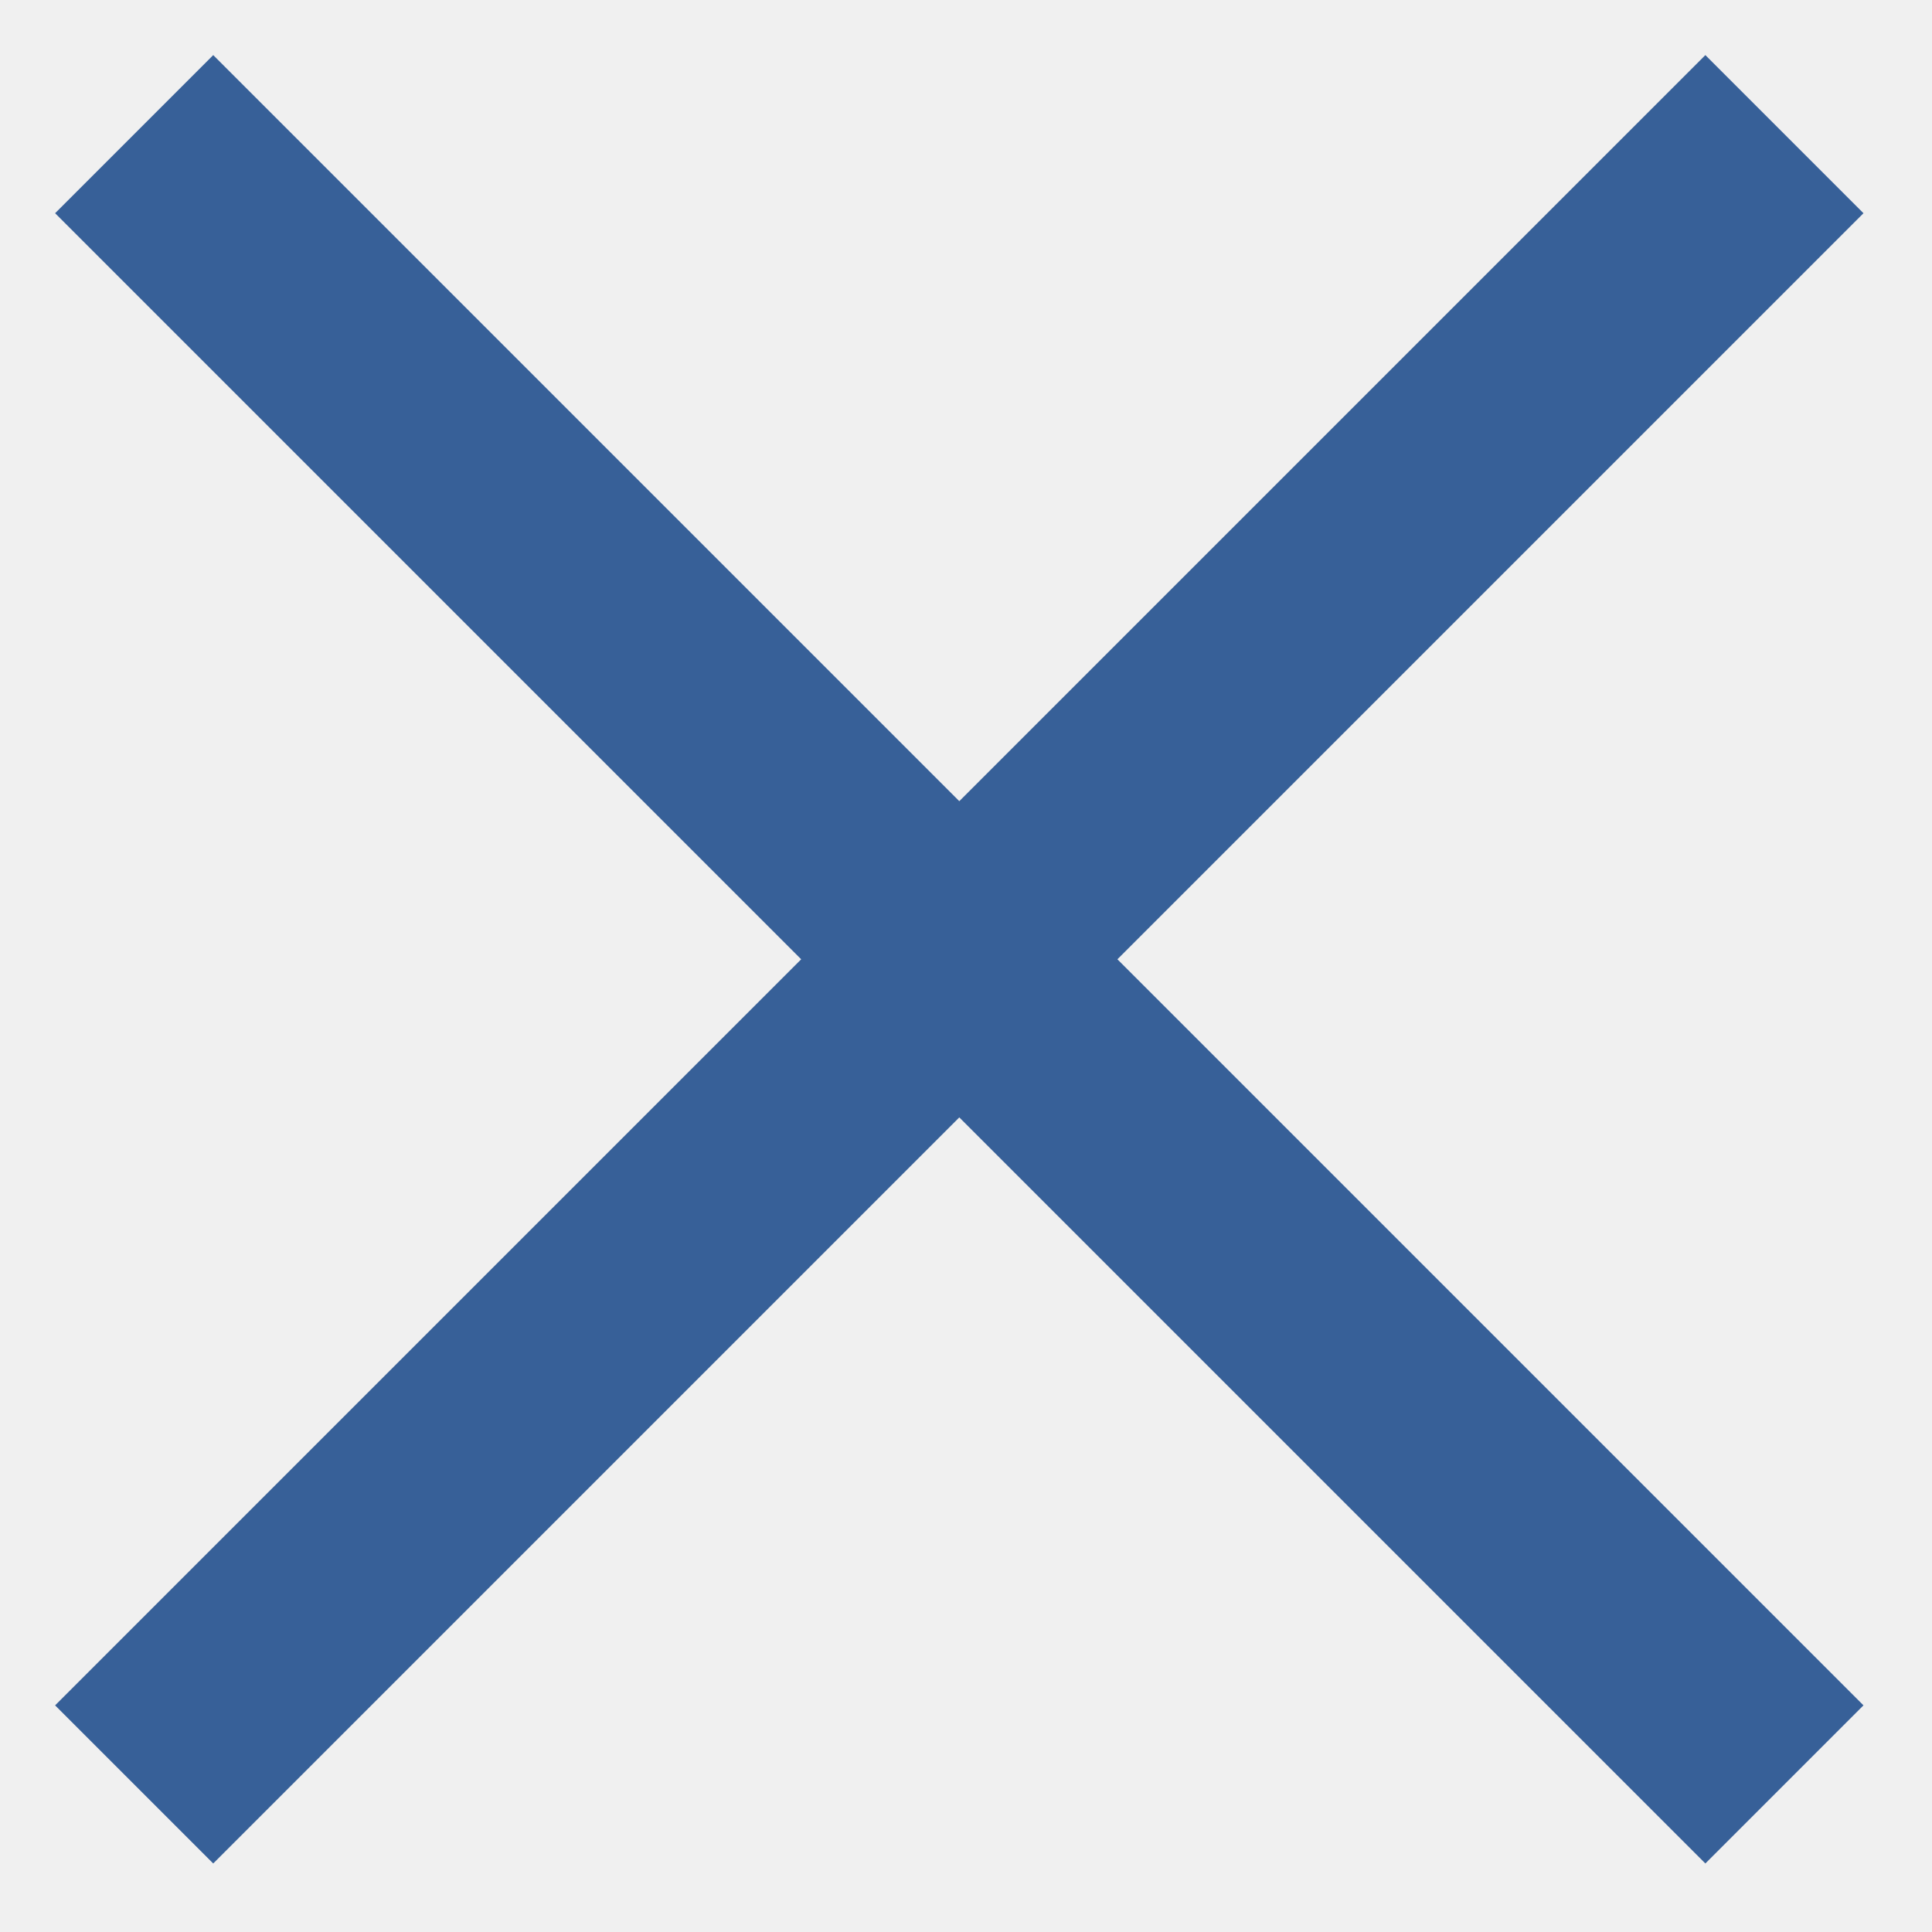
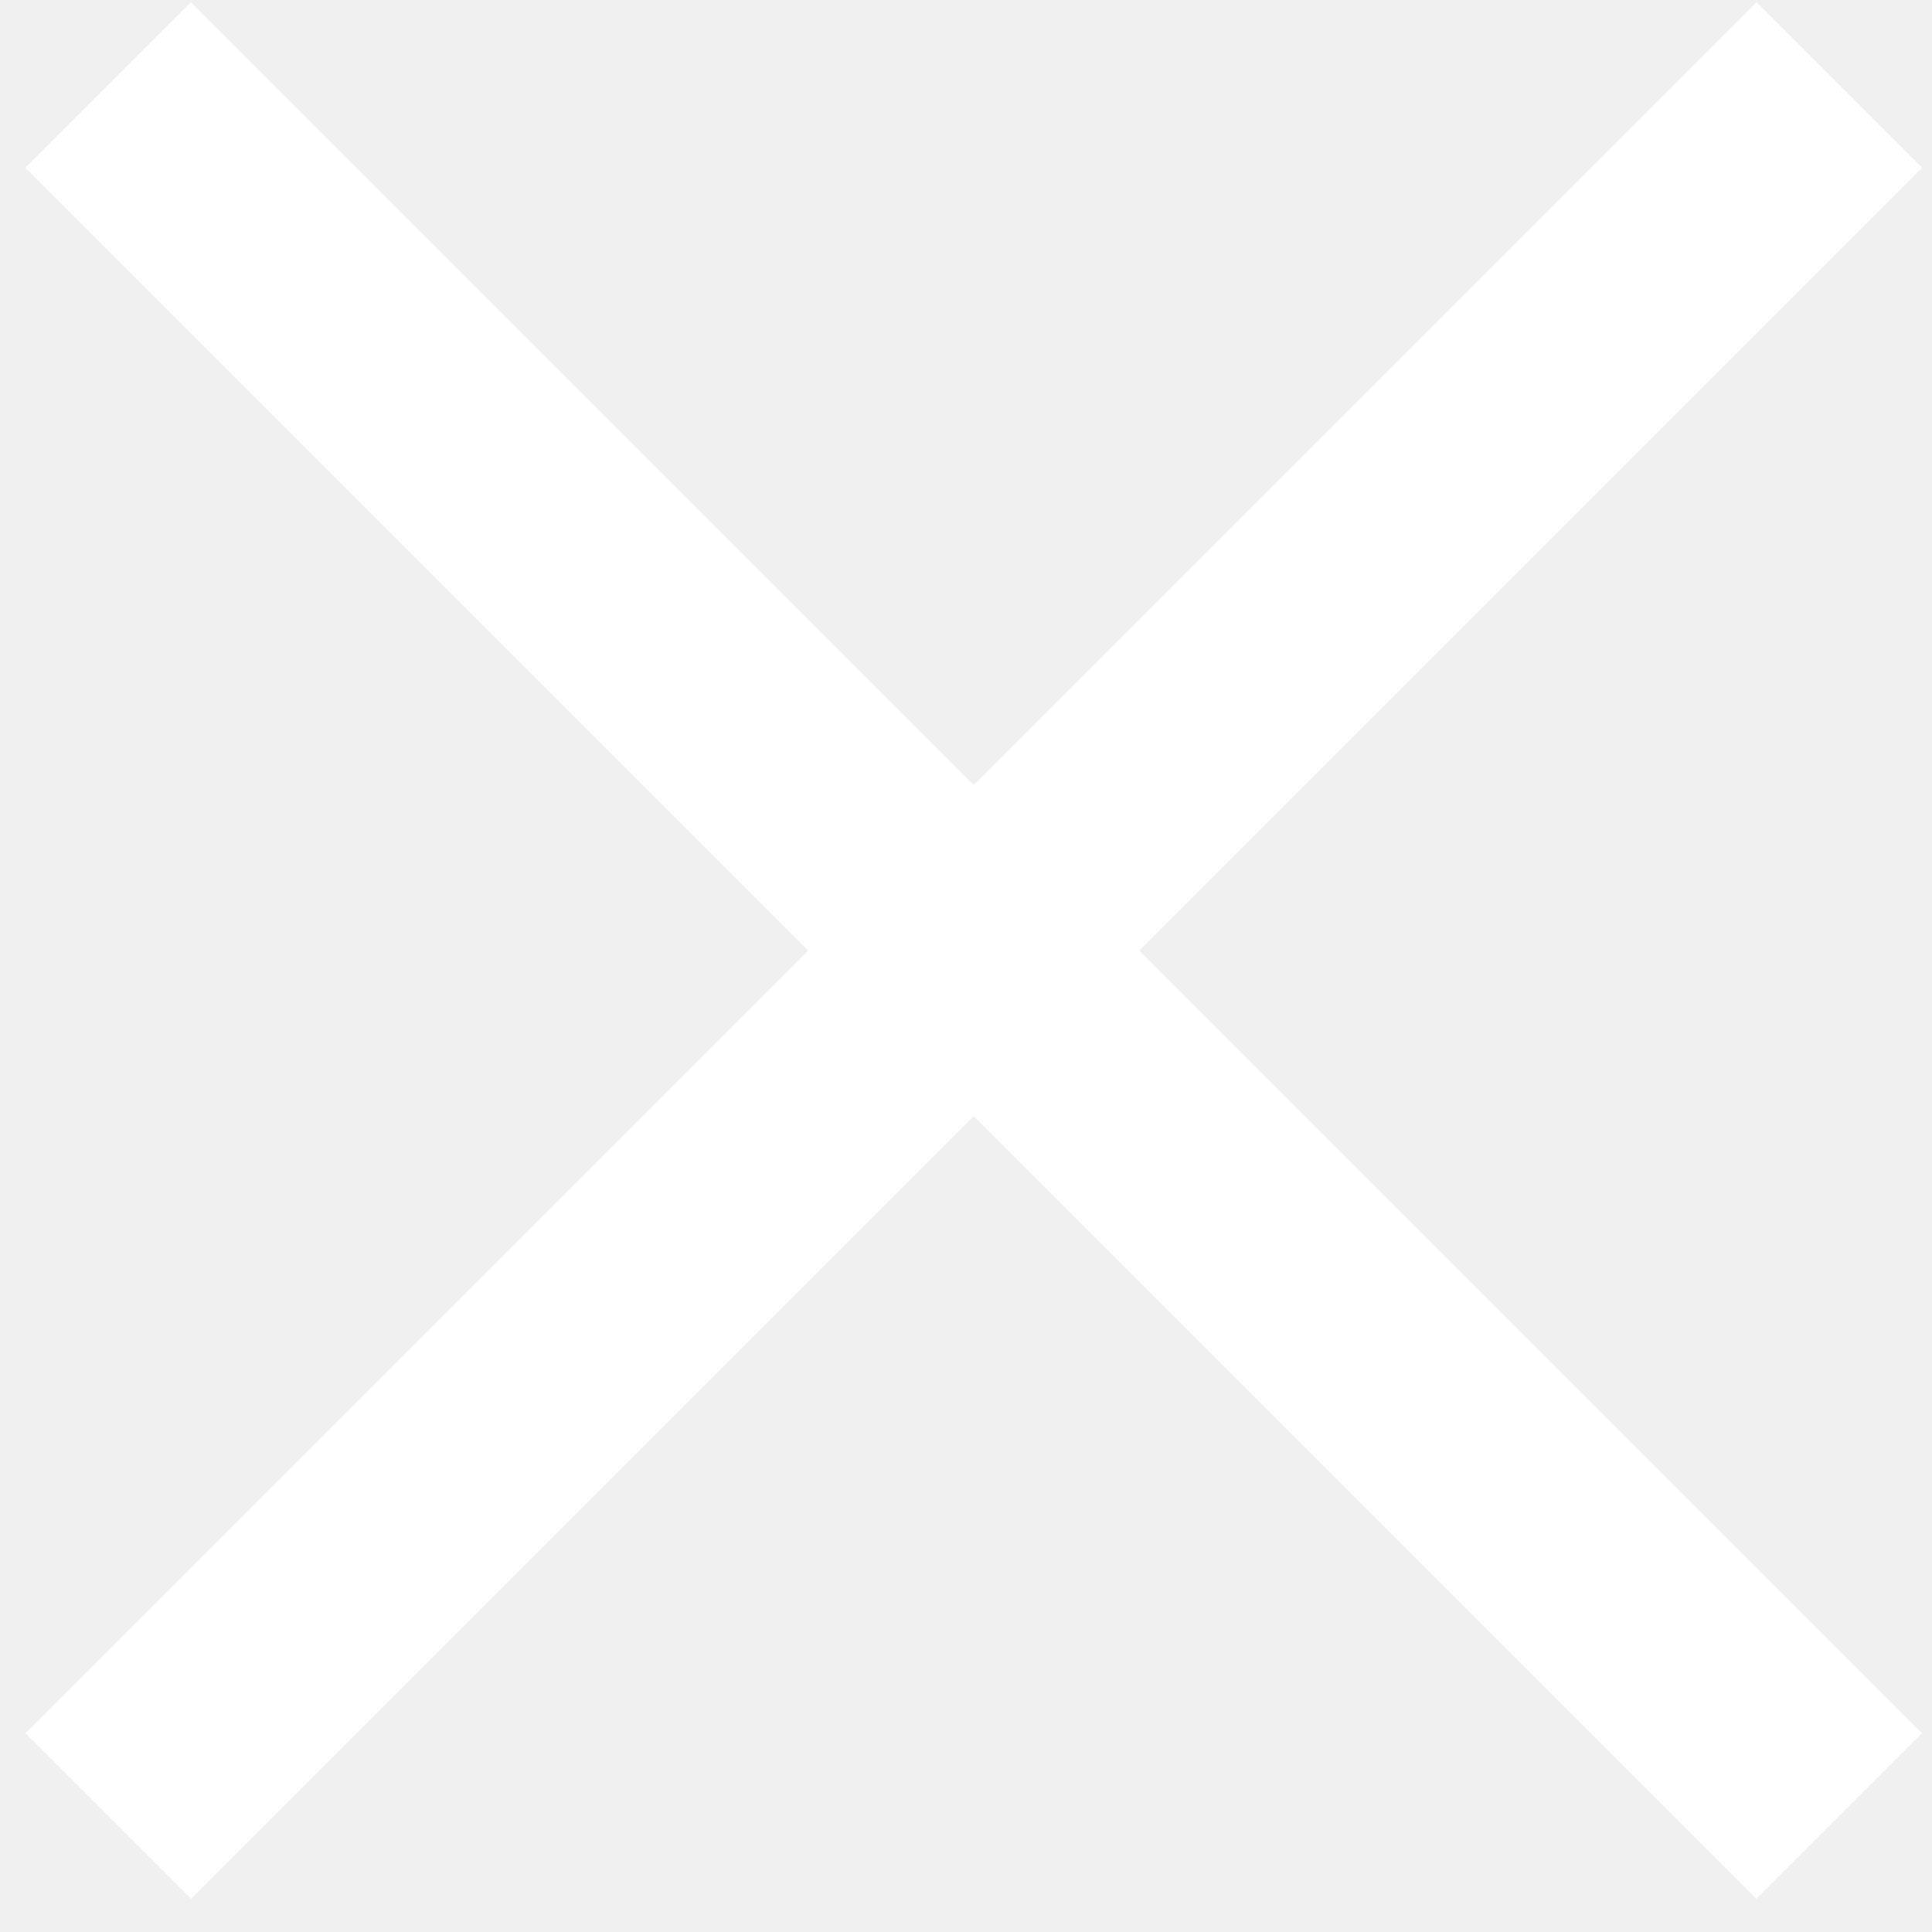
- <svg xmlns="http://www.w3.org/2000/svg" width="43.2" height="43.2" viewBox="0 0 43.2 43.2">
-   <path fill="#fff" stroke="#376098" stroke-width="5" stroke-miterlimit="10" d="M3 3l36.9 36.9m0-36.9L3 39.9" />
+ <svg xmlns="http://www.w3.org/2000/svg" id="Layer_1" width="25" height="25" viewBox="0 0 25 25">
+   <style>.st0{fill:#fff;stroke:#fff;stroke-width:3.032;stroke-miterlimit:10}</style>
+   <path class="st0" d="M1.4 1.1l22.4 22.4m0-22.4L1.4 23.5" />
</svg>
